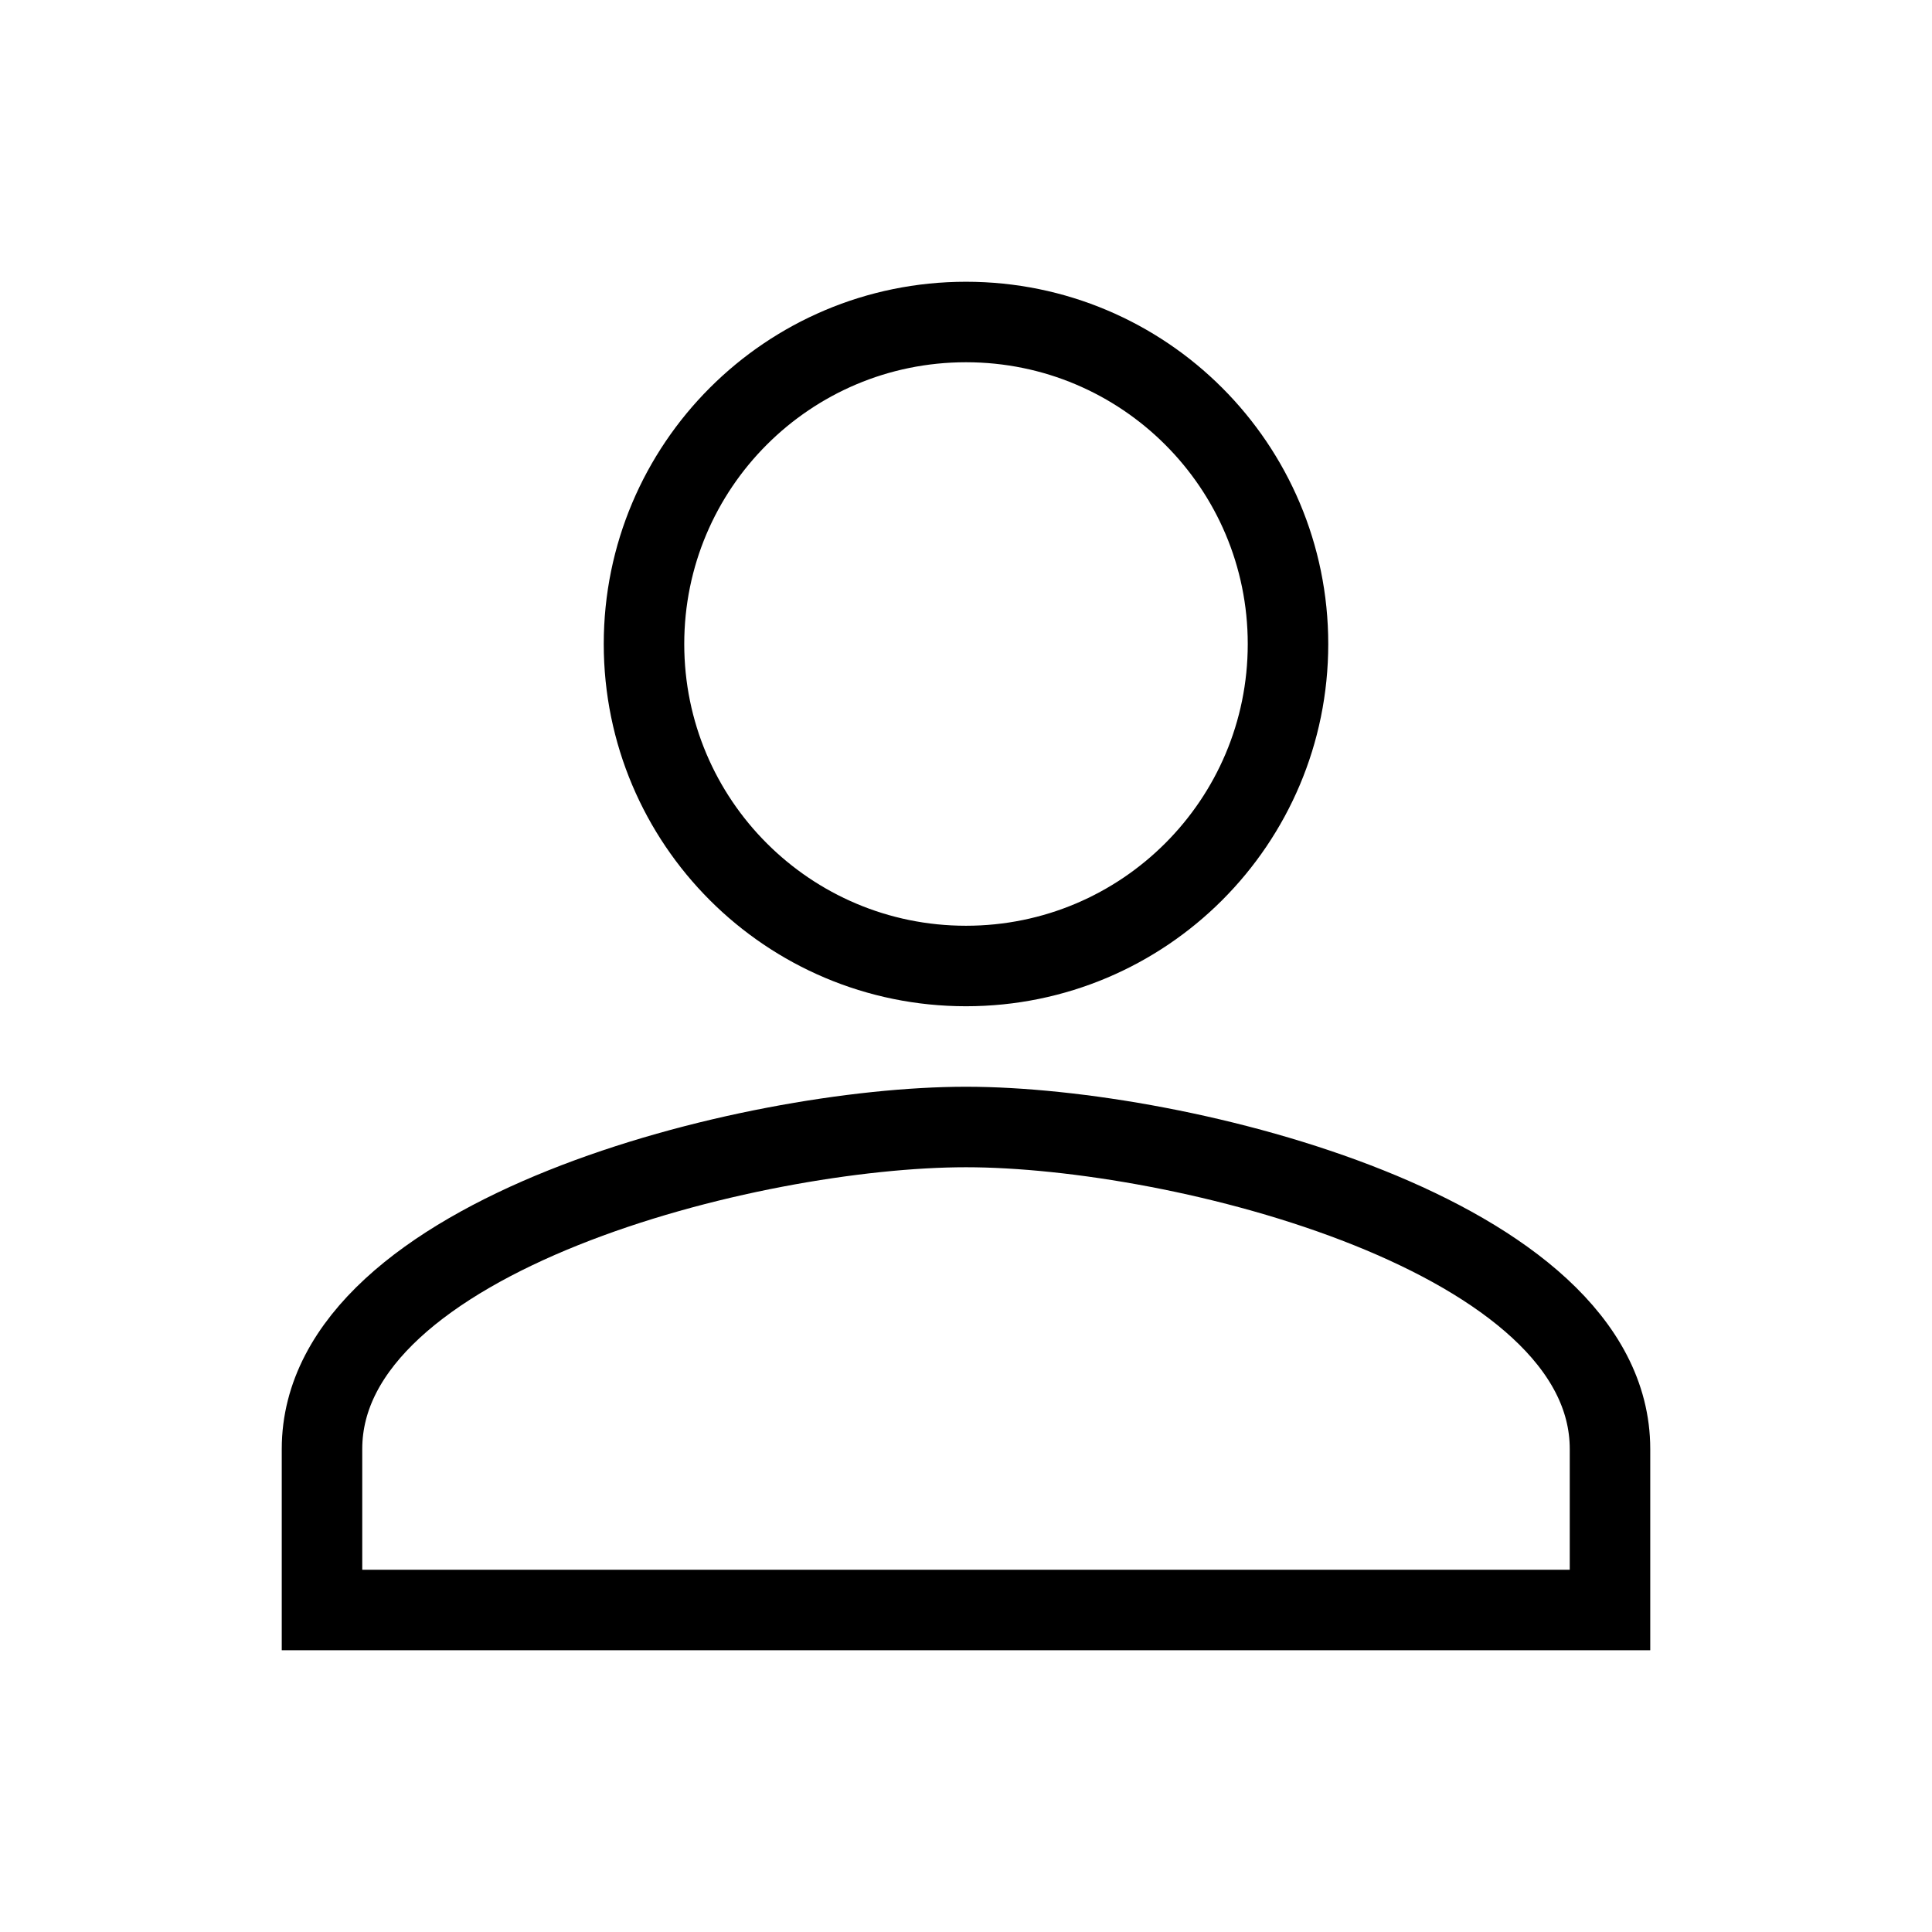
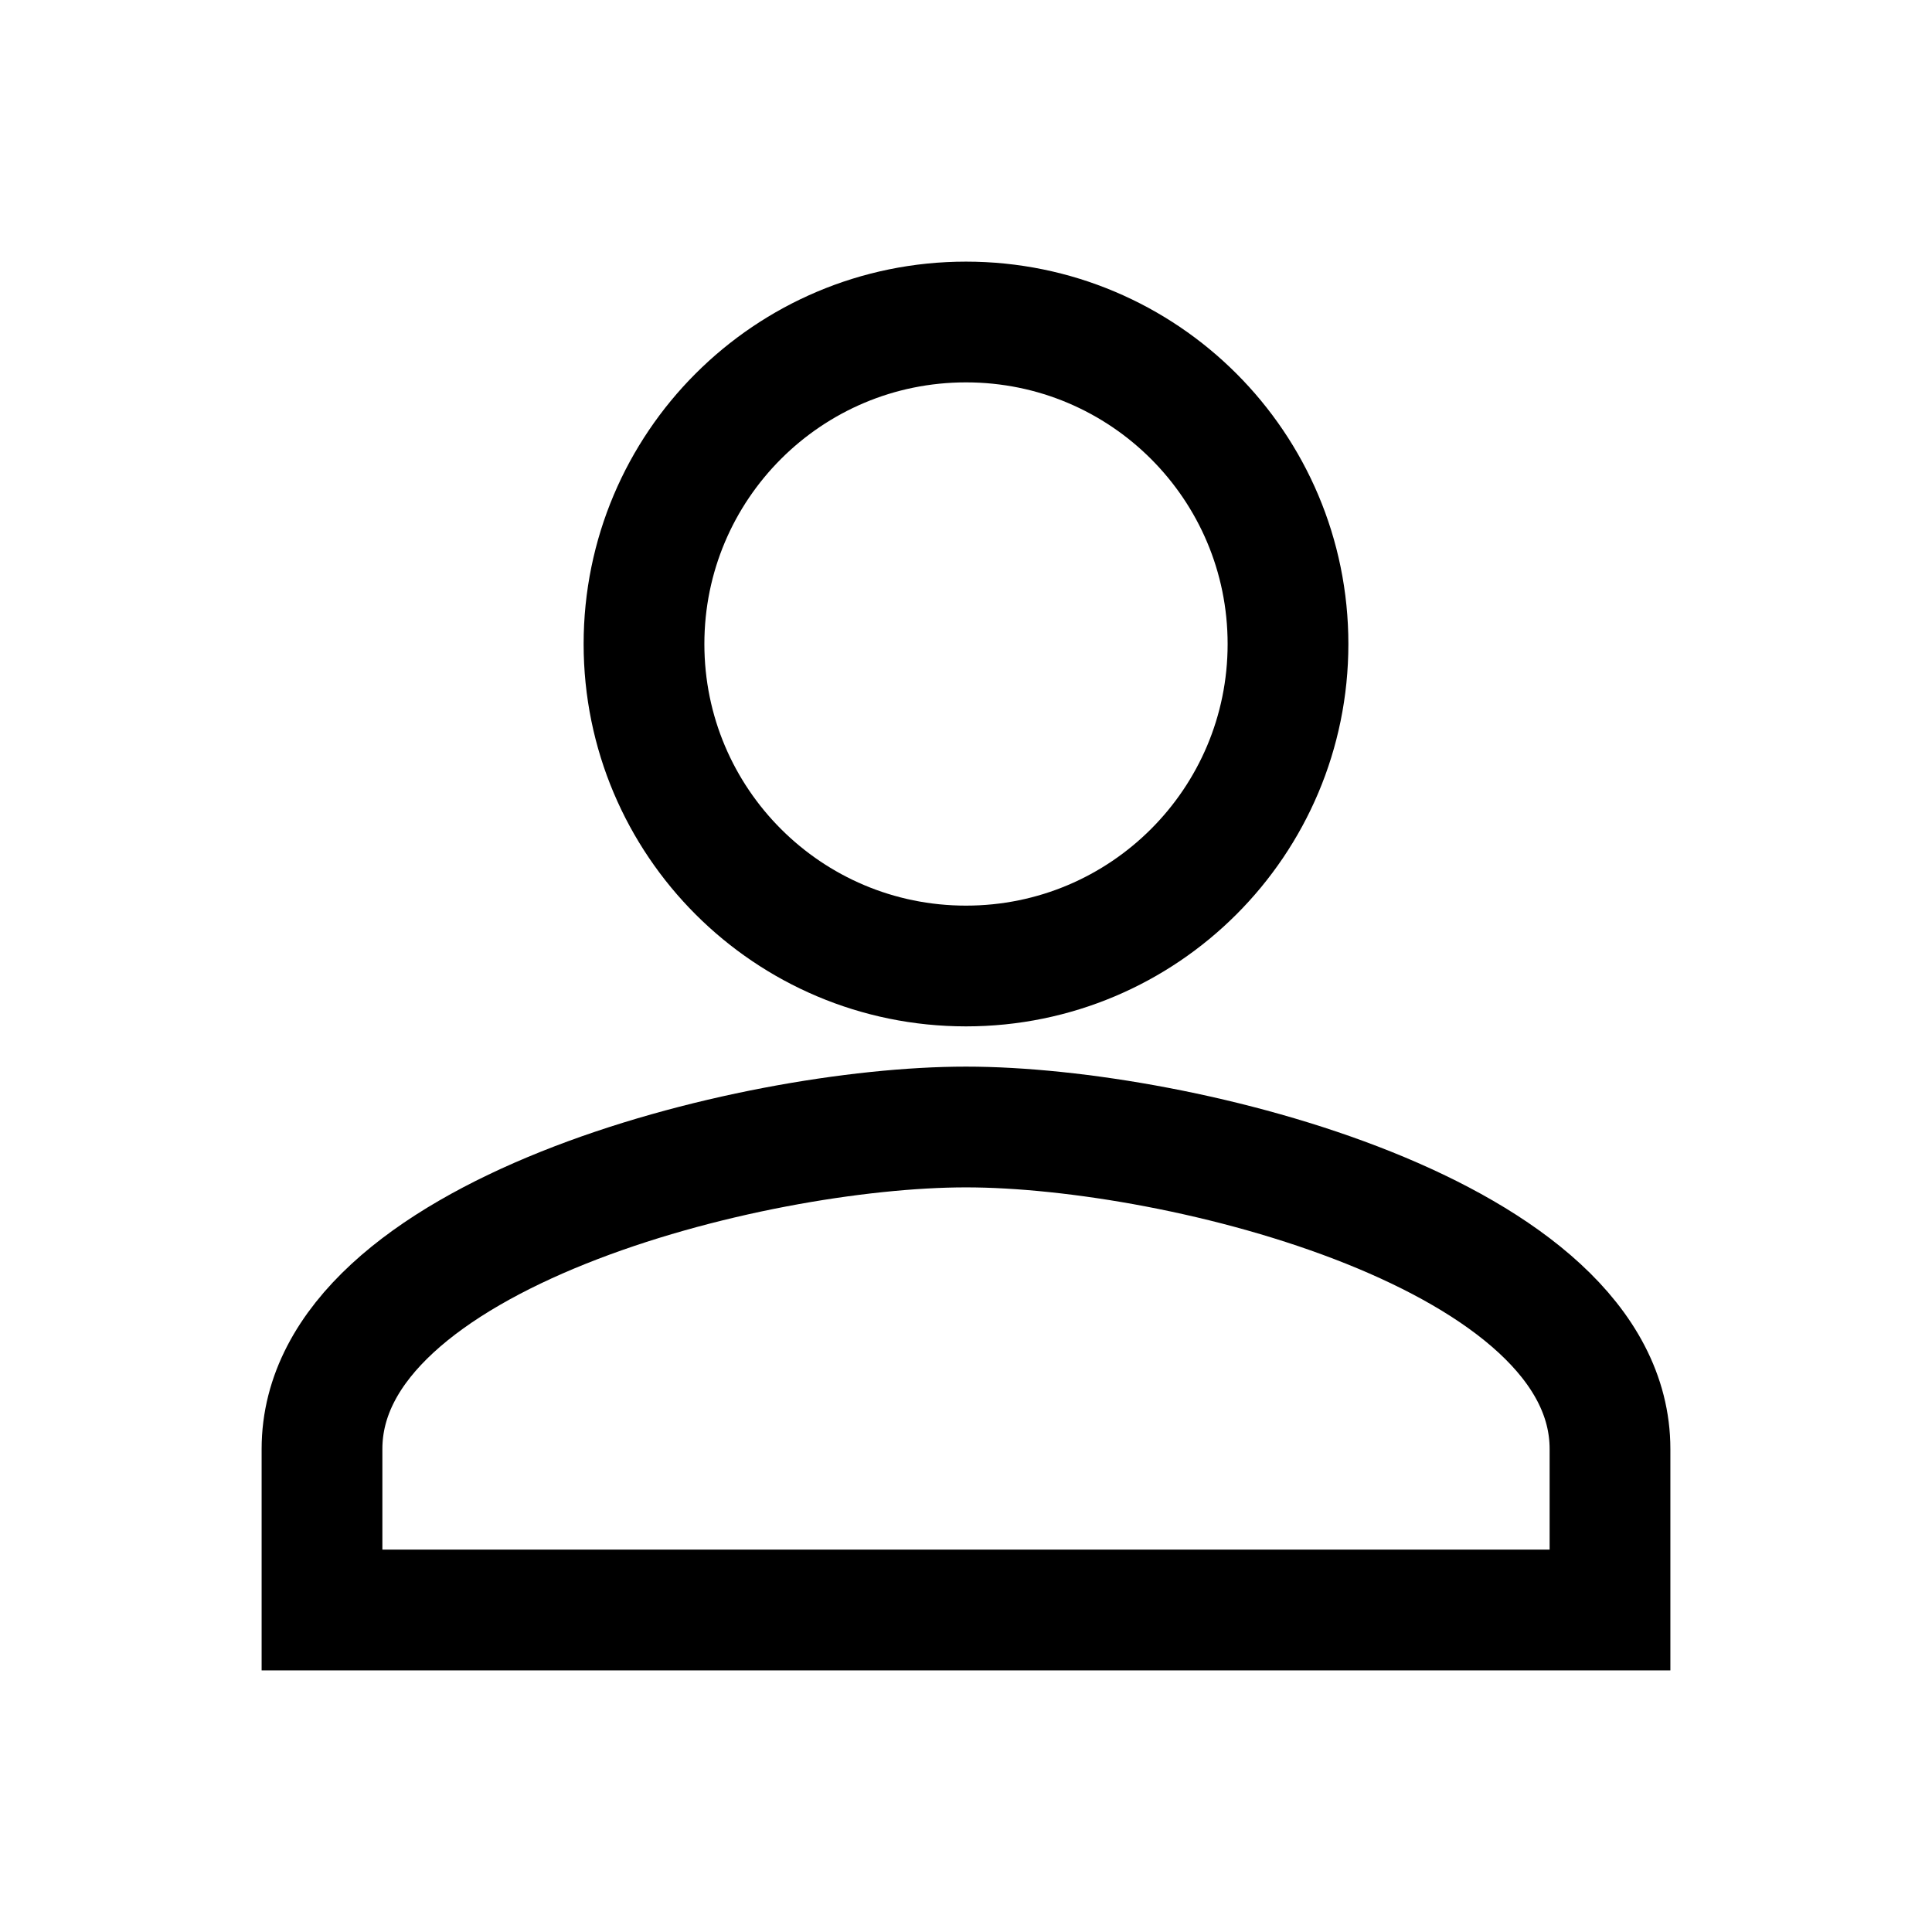
<svg xmlns="http://www.w3.org/2000/svg" width="24px" height="24px" viewBox="0 0 24 24" fill="none">
  <g id="SVGRepo_bgCarrier" stroke-width="0" />
  <g id="SVGRepo_tracerCarrier" stroke-linecap="round" stroke-linejoin="round" />
  <g id="SVGRepo_iconCarrier">
-     <path d="M12 4C9.79 4 8 5.79 8 8C8 10.21 9.79 12 12 12C14.21 12 16 10.21 16 8C16 5.79 14.21 4 12 4Z" fill="none" stroke="#000000" stroke-width="1" />
-     <path d="M4 18C4 15.34 9.33 14 12 14C14.67 14 20 15.34 20 18V20H4V18Z" fill="none" stroke="#000000" stroke-width="1" />
+     <path d="M12 4C9.79 4 8 5.79 8 8C8 10.21 9.79 12 12 12C14.21 12 16 10.21 16 8C16 5.79 14.21 4 12 4Z" fill="none" stroke="#000000" stroke-width="1.5" />
+     <path d="M4 18C4 15.34 9.33 14 12 14C14.67 14 20 15.34 20 18V20H4V18Z" fill="none" stroke="#000000" stroke-width="1.5" />
  </g>
</svg>
